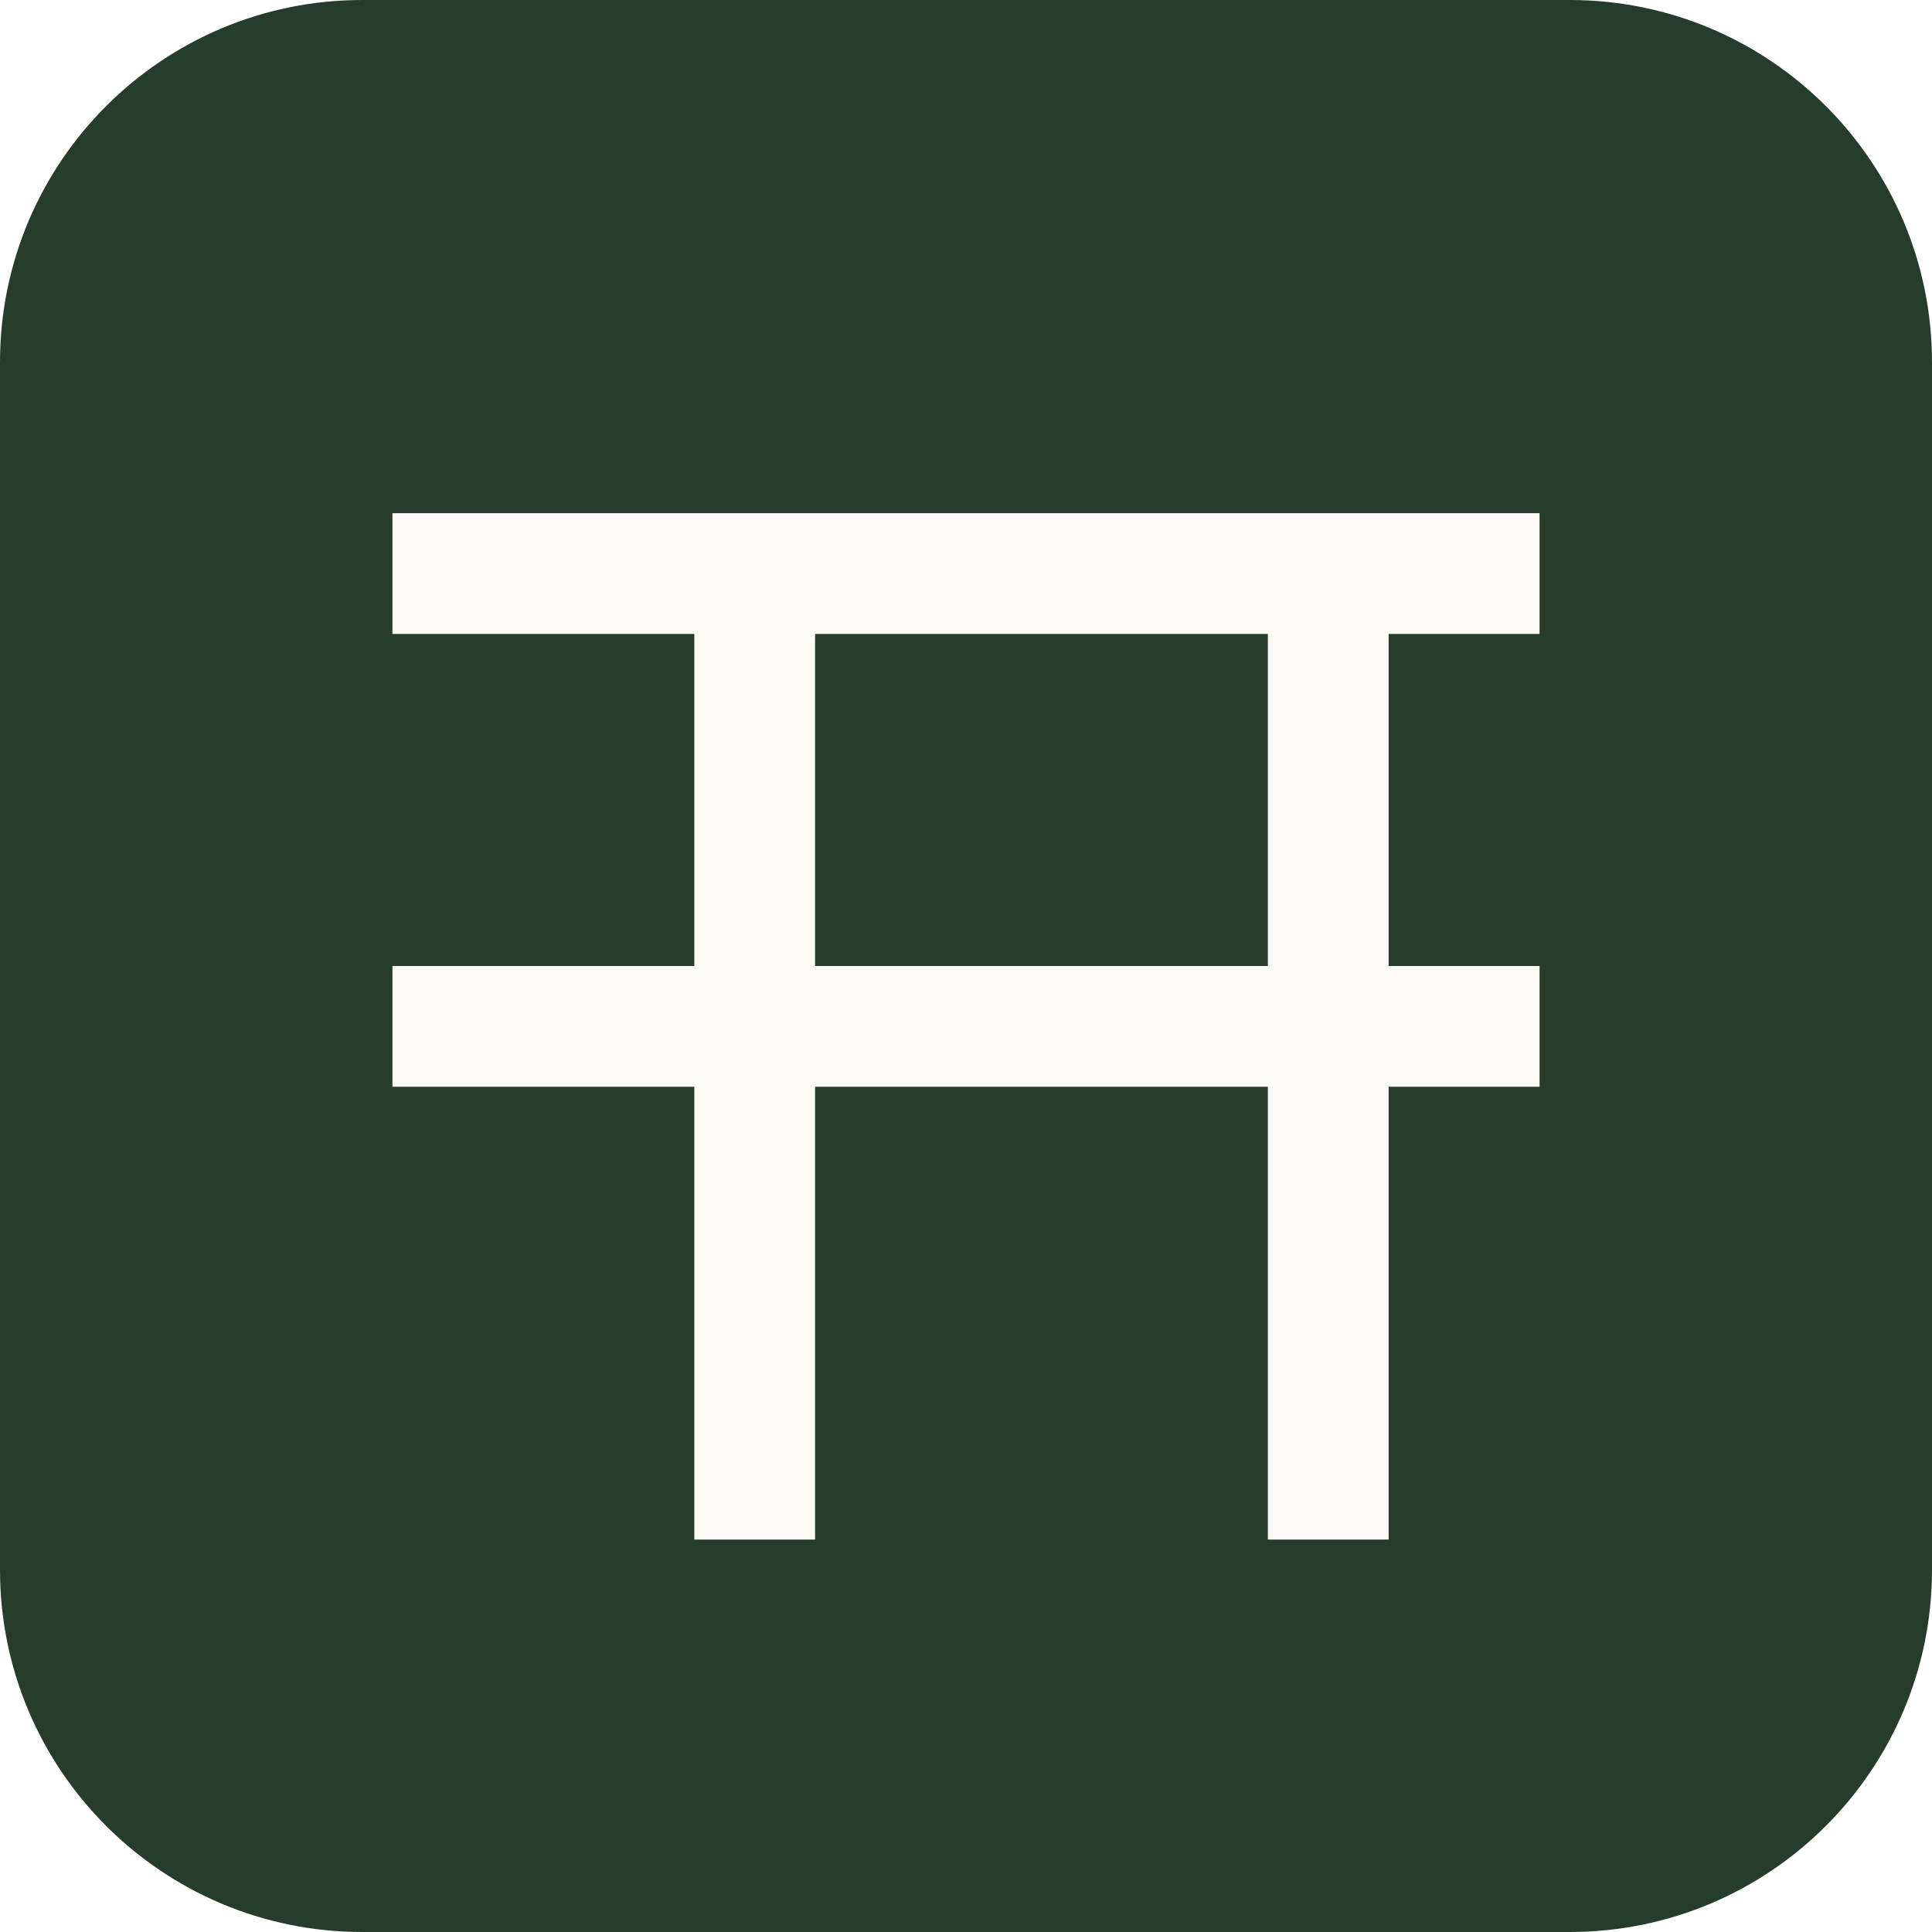
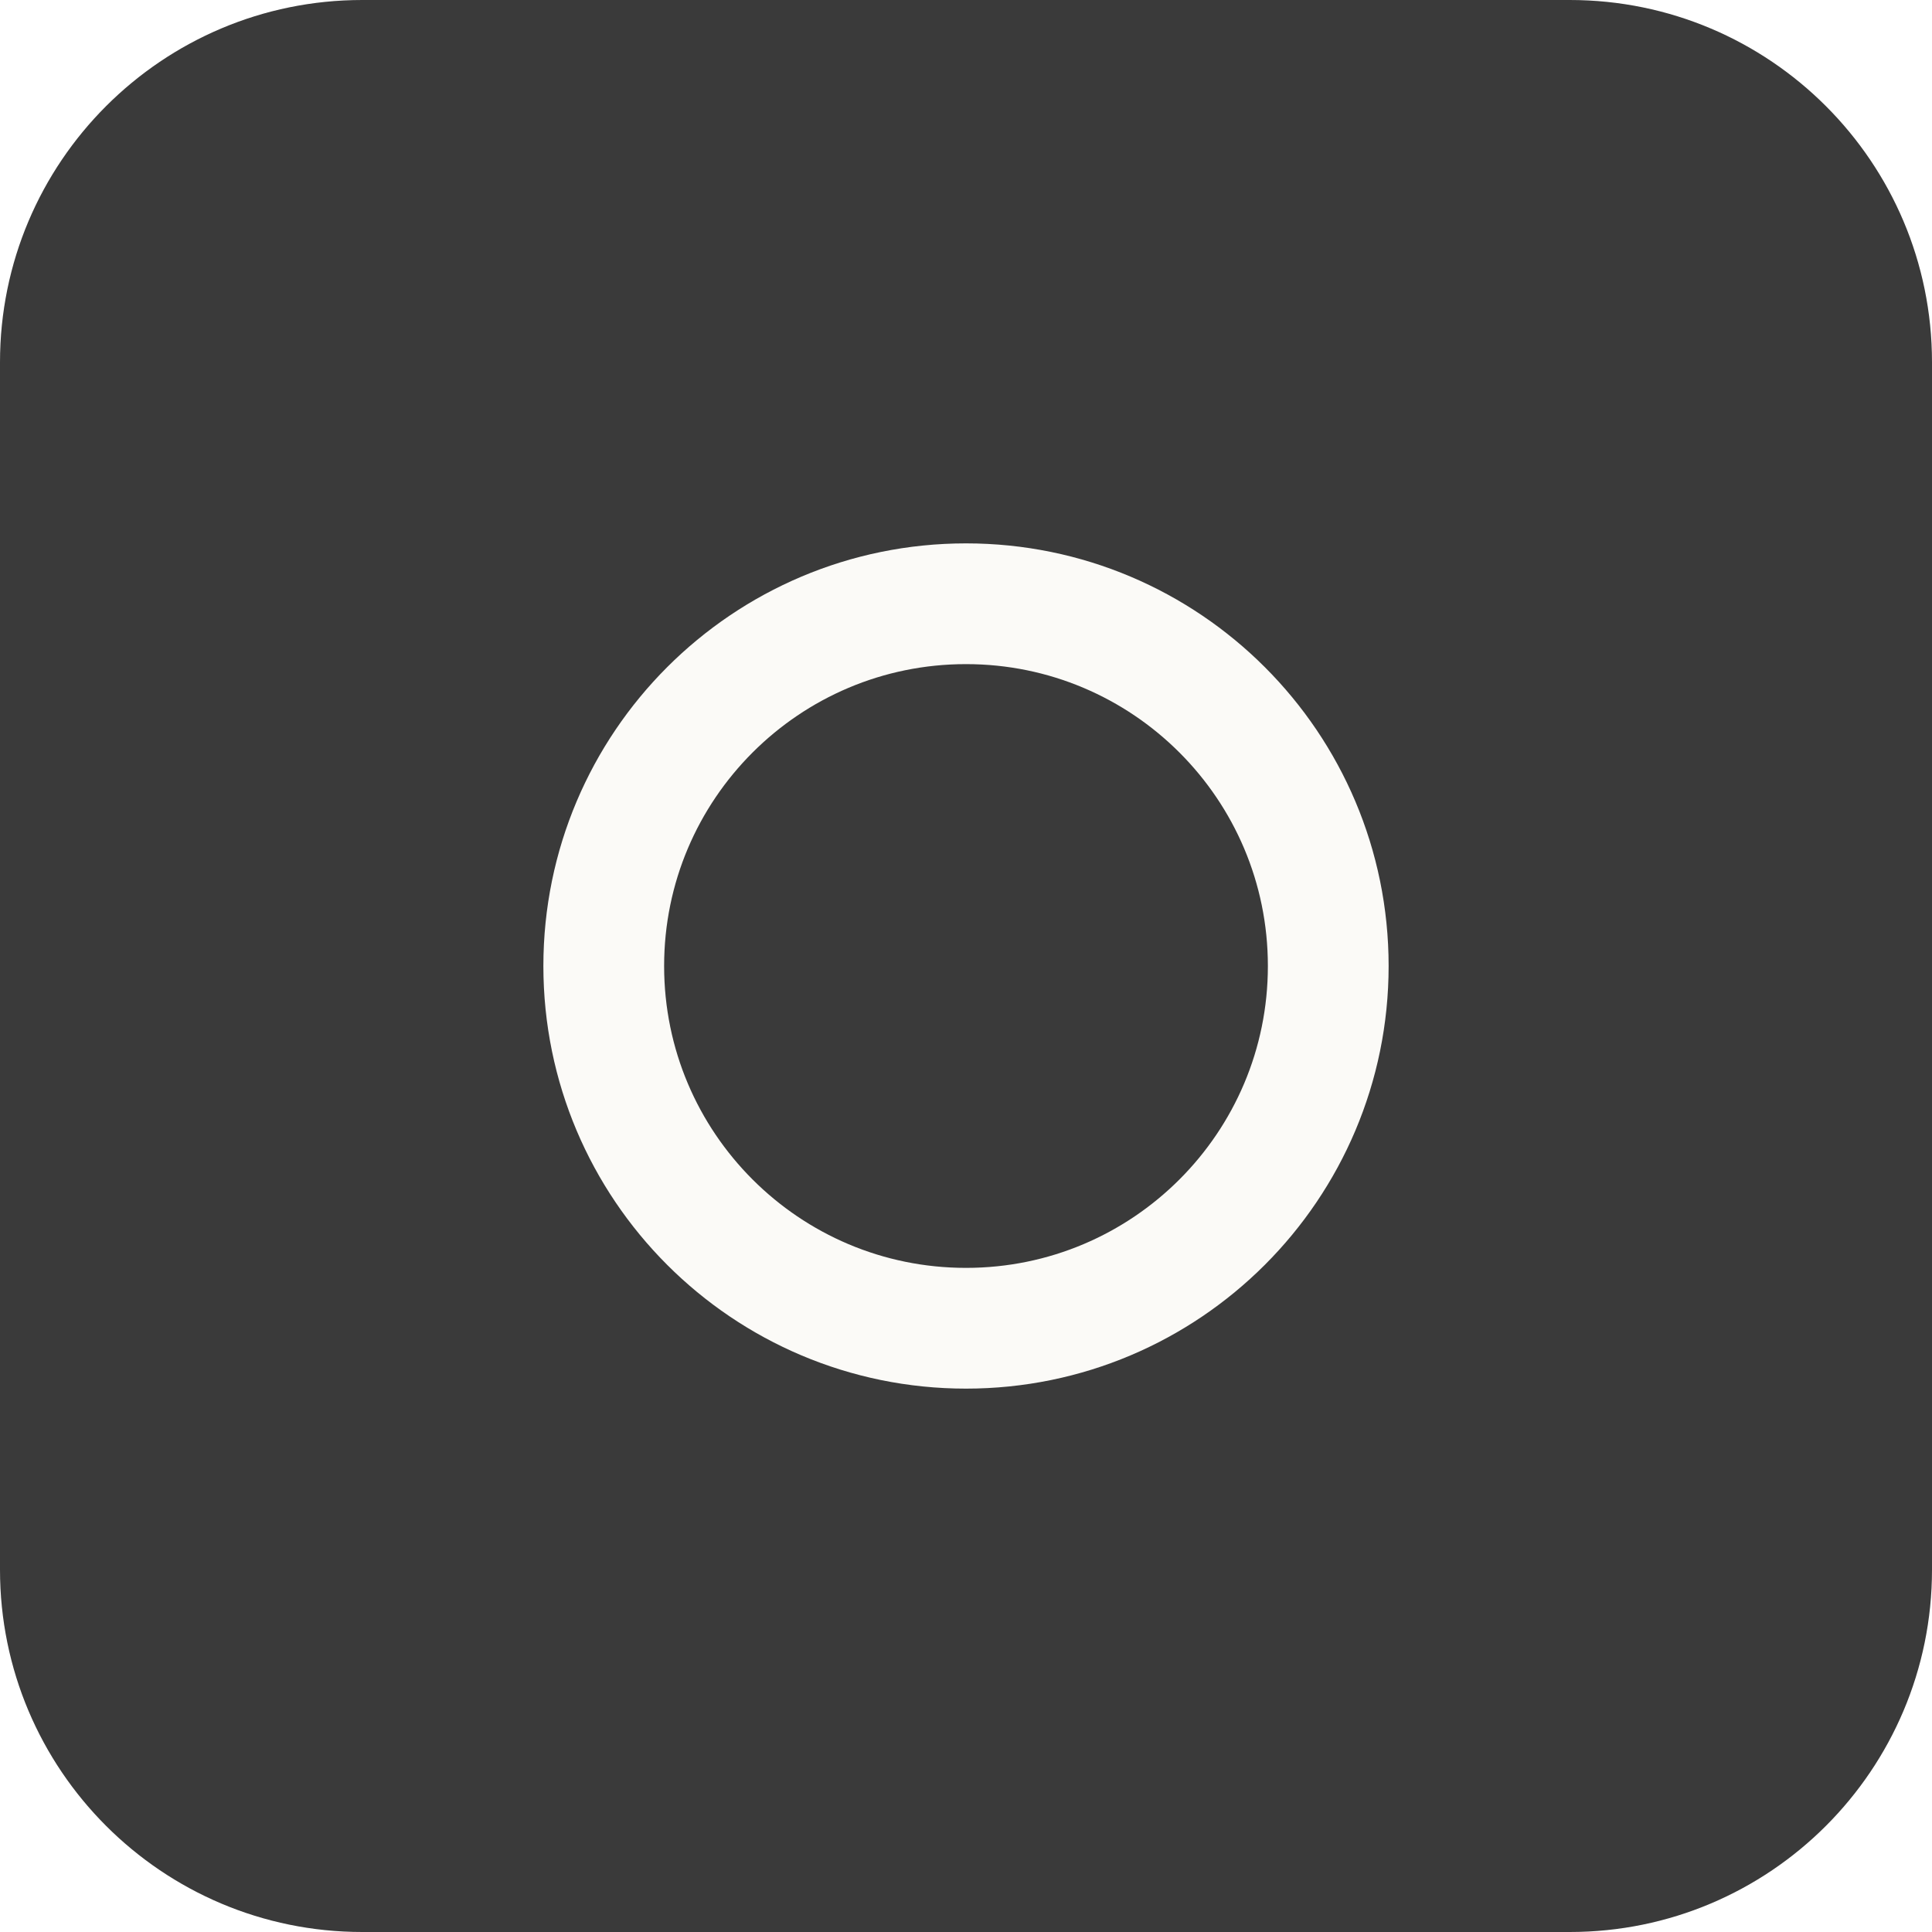
<svg xmlns="http://www.w3.org/2000/svg" viewBox="0 0 64 64">
-   <rect width="64" height="64" rx="12" fill="#263d2d" />
-   <g fill="none" stroke="#fbfaf7" stroke-width="4" stroke-linecap="square">
-     <path d="M15 19h34M25 19v30M15 34h24M44 19v30M36 34h13" />
-   </g>
+   <rect width="64" height="64" rx="12" fill="#3a3a3a" />
+   <circle cx="32" cy="32" r="12" fill="none" stroke="#fbfaf7" stroke-width="4" />
</svg>
